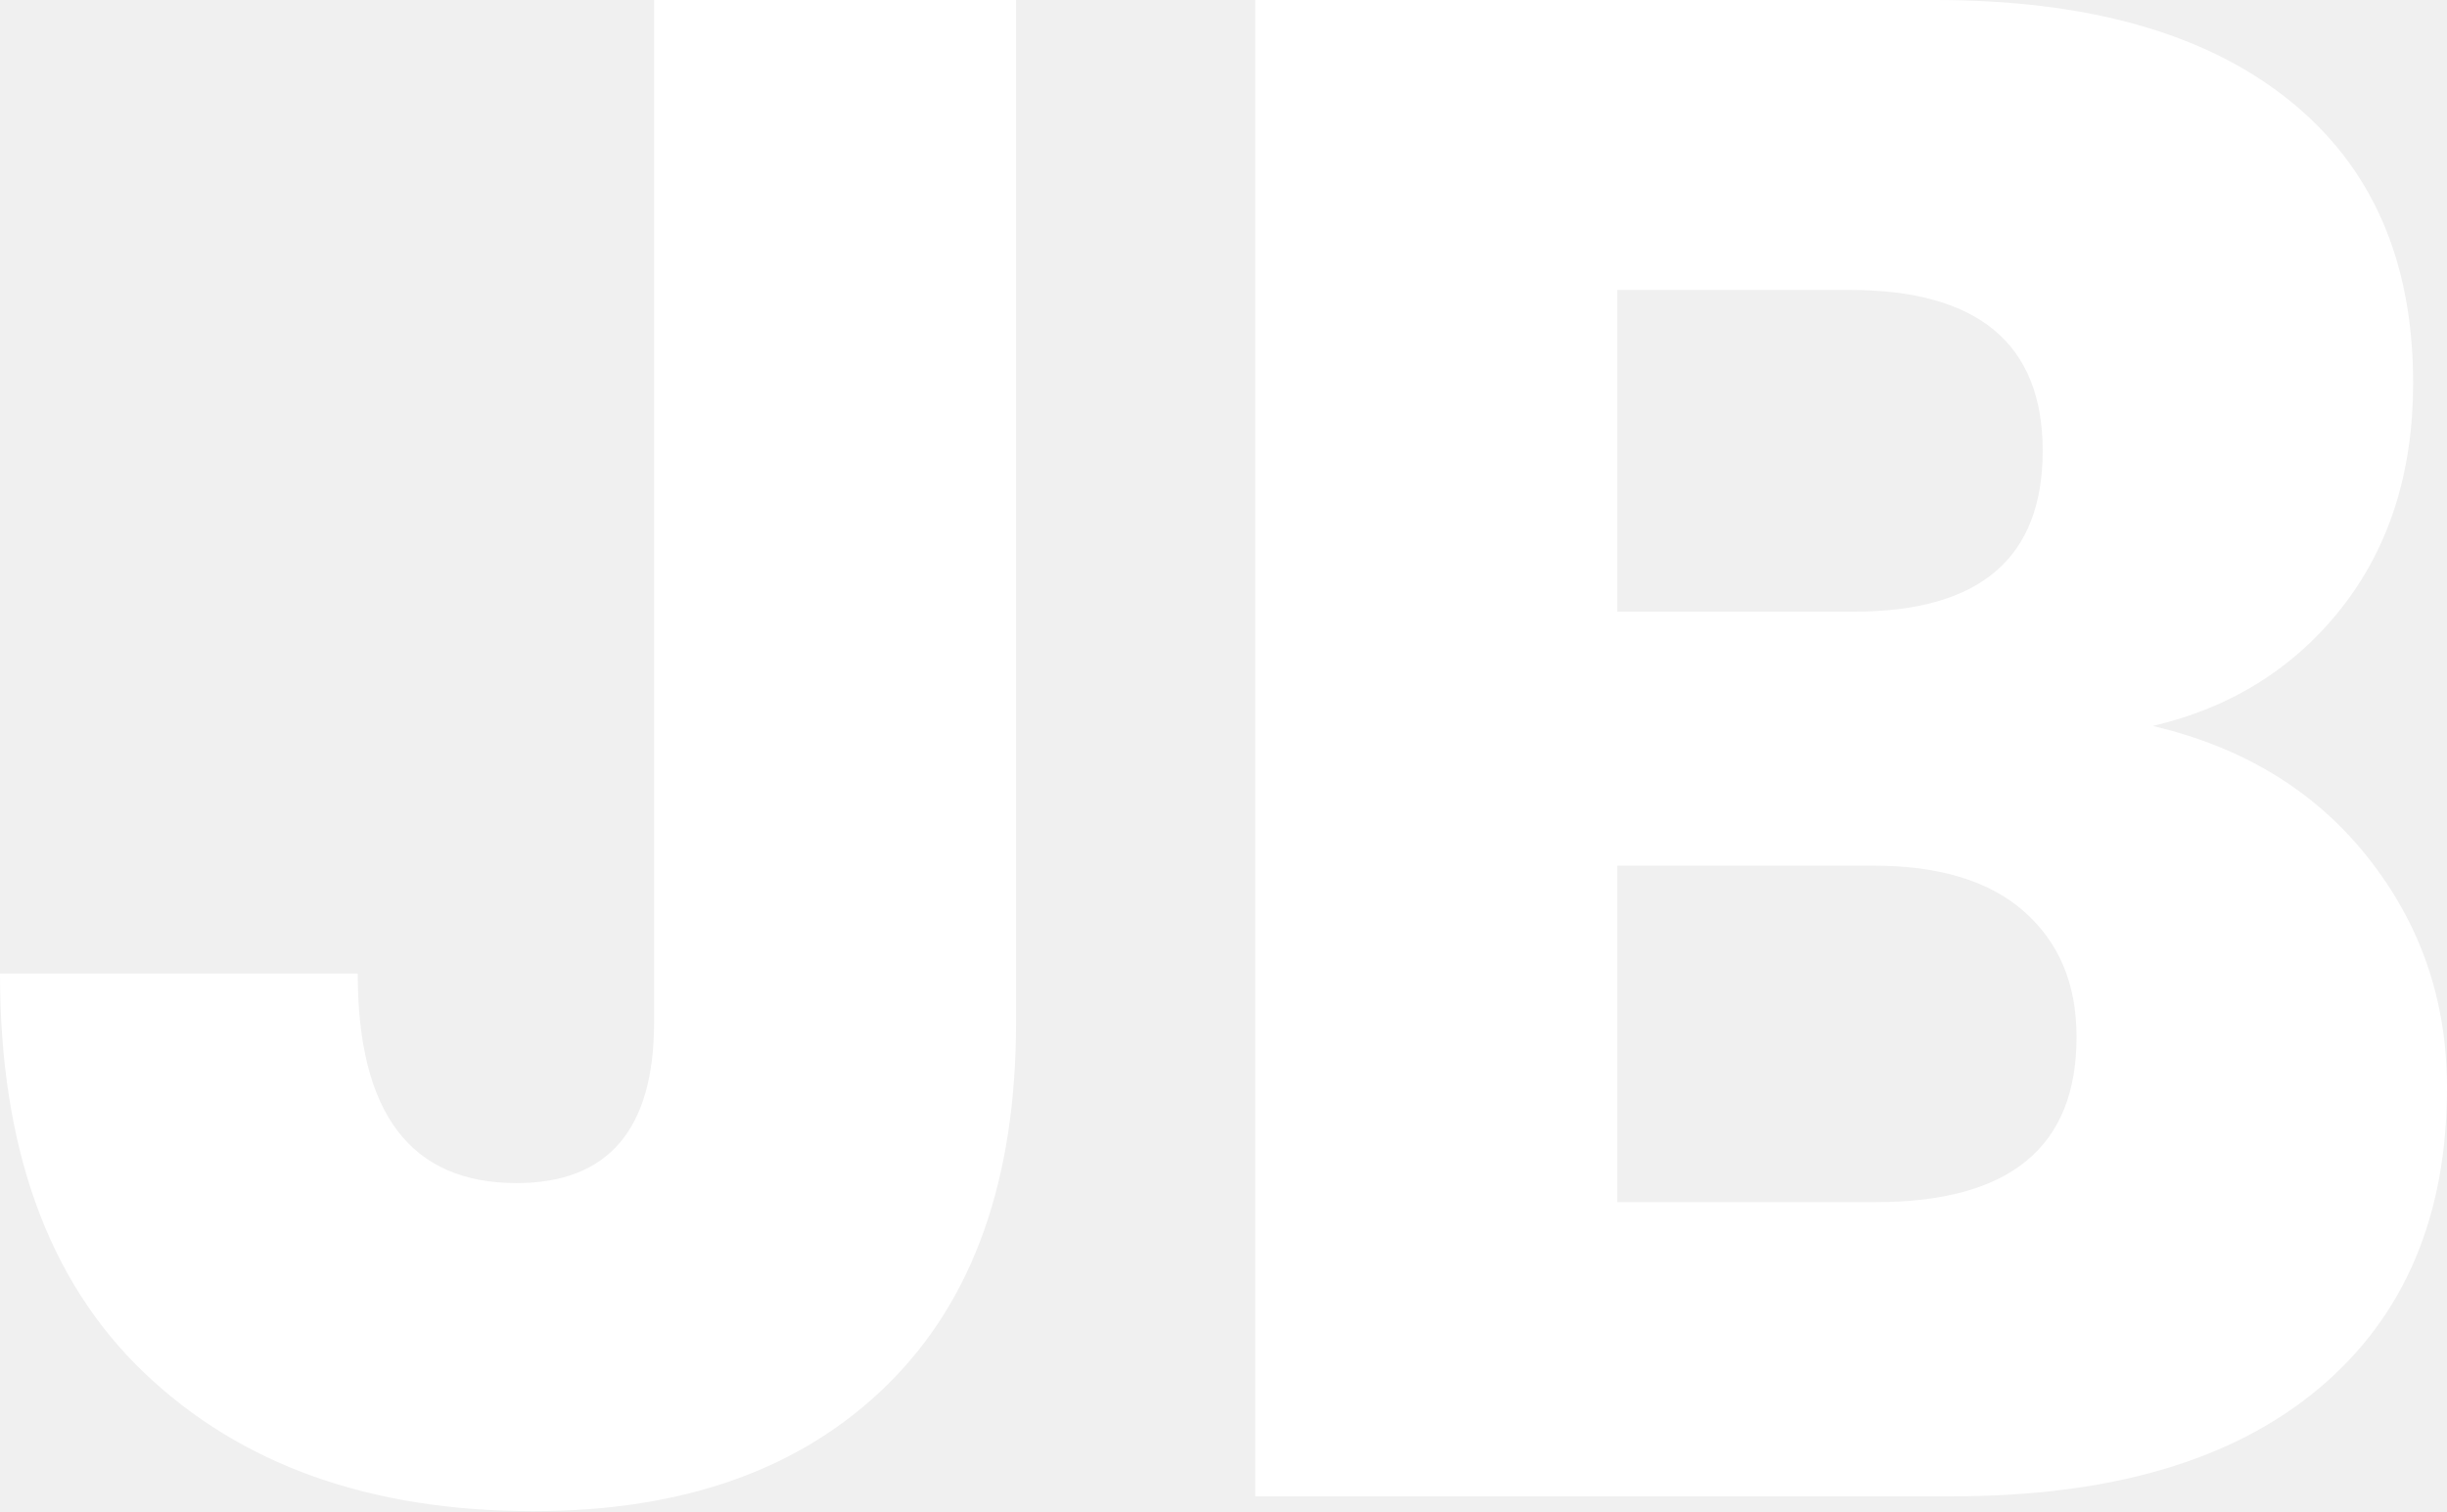
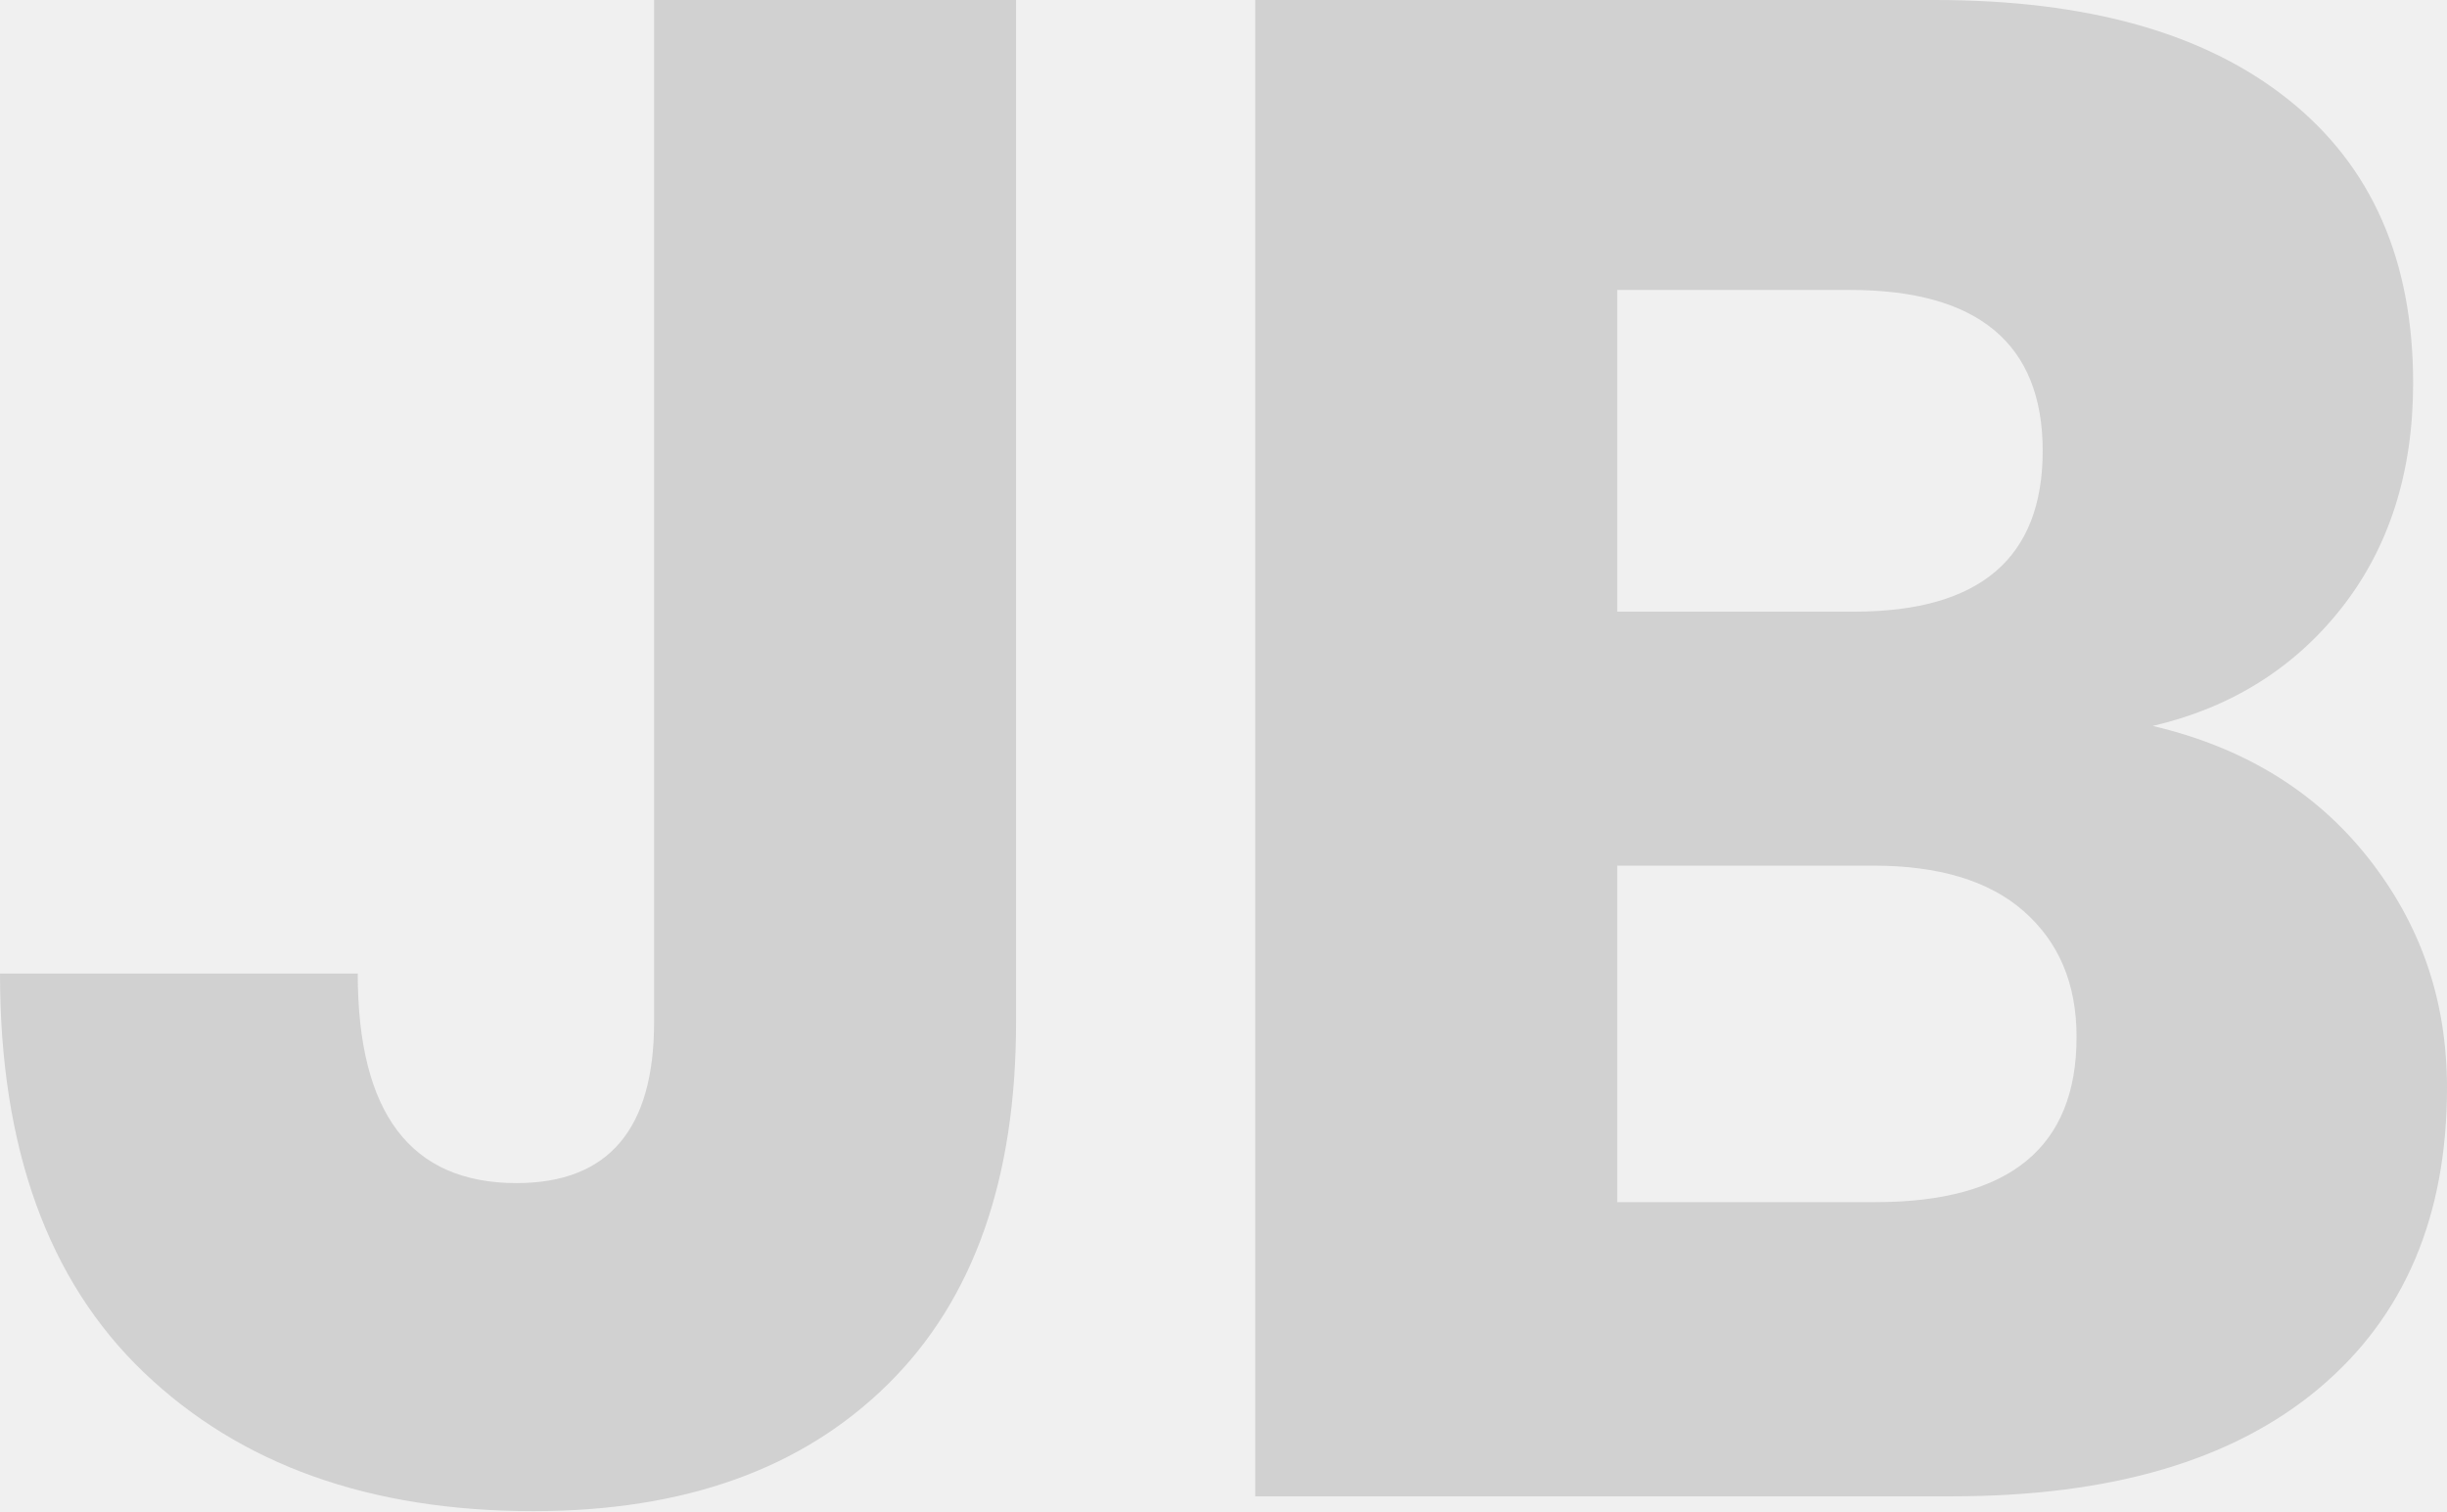
<svg xmlns="http://www.w3.org/2000/svg" version="1.1" id="Layer_1" x="0px" y="0px" viewBox="0 0 231.2 142.8" style="enable-background:new 0 0 231.2 142.8;" xml:space="preserve">
  <style type="text/css">
- 	.st0{fill:#FFFFFF;}
+ 	.st0{fill:#d1d1d1;}
</style>
  <g>
    <path class="st0" d="M96,0v96.6c0,14.8-4,26.2-12.1,34.2c-8.1,8-19.2,12-33.5,12c-15.5,0-27.7-4.4-36.8-13.1C4.5,121,0,108.4,0,92   h33.8c0,13.2,5,19.8,15,19.8c8.7,0,13-5.1,13-15.2V0H96z" />
    <path class="st0" d="M223.7,81c5,6.3,7.5,13.5,7.5,21.8c0,12.1-4,21.6-12.1,28.4c-8.1,6.8-19.6,10.2-34.7,10.2h-65.8V0h64.2   c14.4,0,25.5,3.1,33.4,9.4c7.9,6.3,11.8,15.2,11.8,26.8c0,8.5-2.3,15.6-6.8,21.3c-4.5,5.7-10.5,9.4-17.8,11.1   C211.9,70.6,218.7,74.7,223.7,81z M152.8,57.8h22.4c11.9,0,17.8-5.1,17.8-15.2c0-10.1-6.1-15.2-18.2-15.2h-22V57.8z M196.2,98   c0-5.1-1.7-9-5-11.9c-3.3-2.9-8.1-4.3-14.2-4.3h-24.2v31.8h24.4C189.9,113.6,196.2,108.4,196.2,98z" />
  </g>
</svg>
